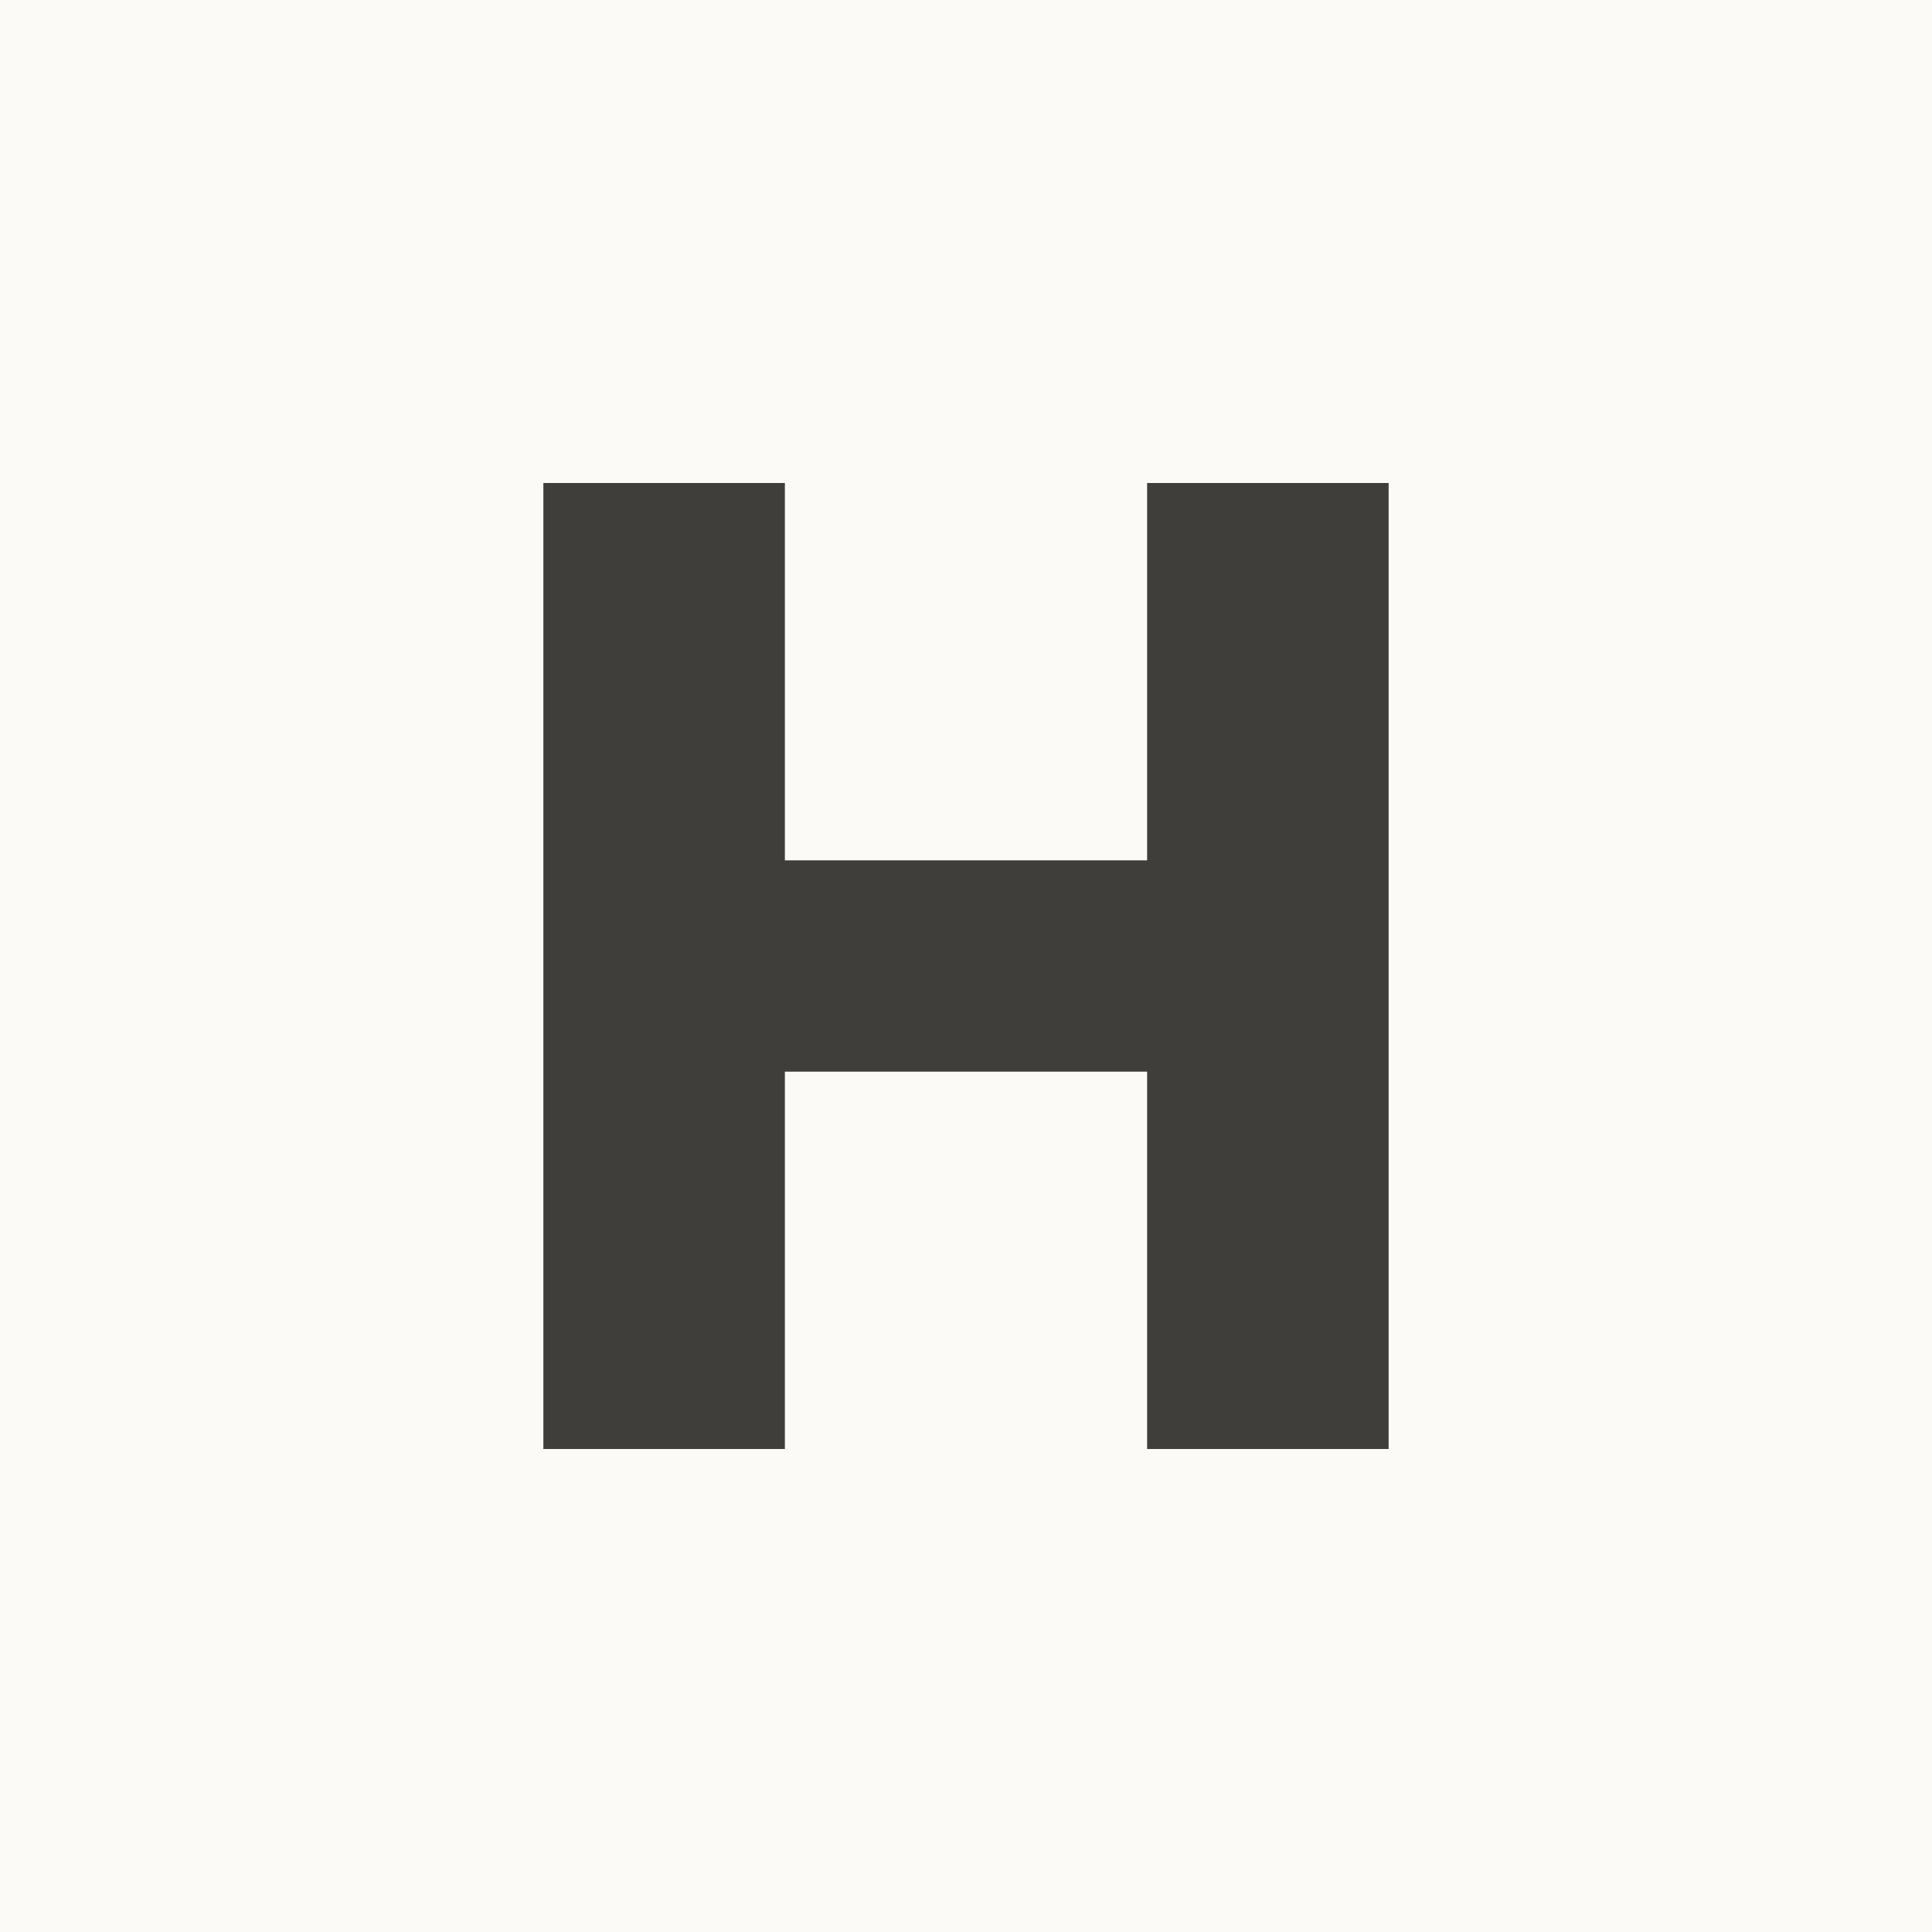
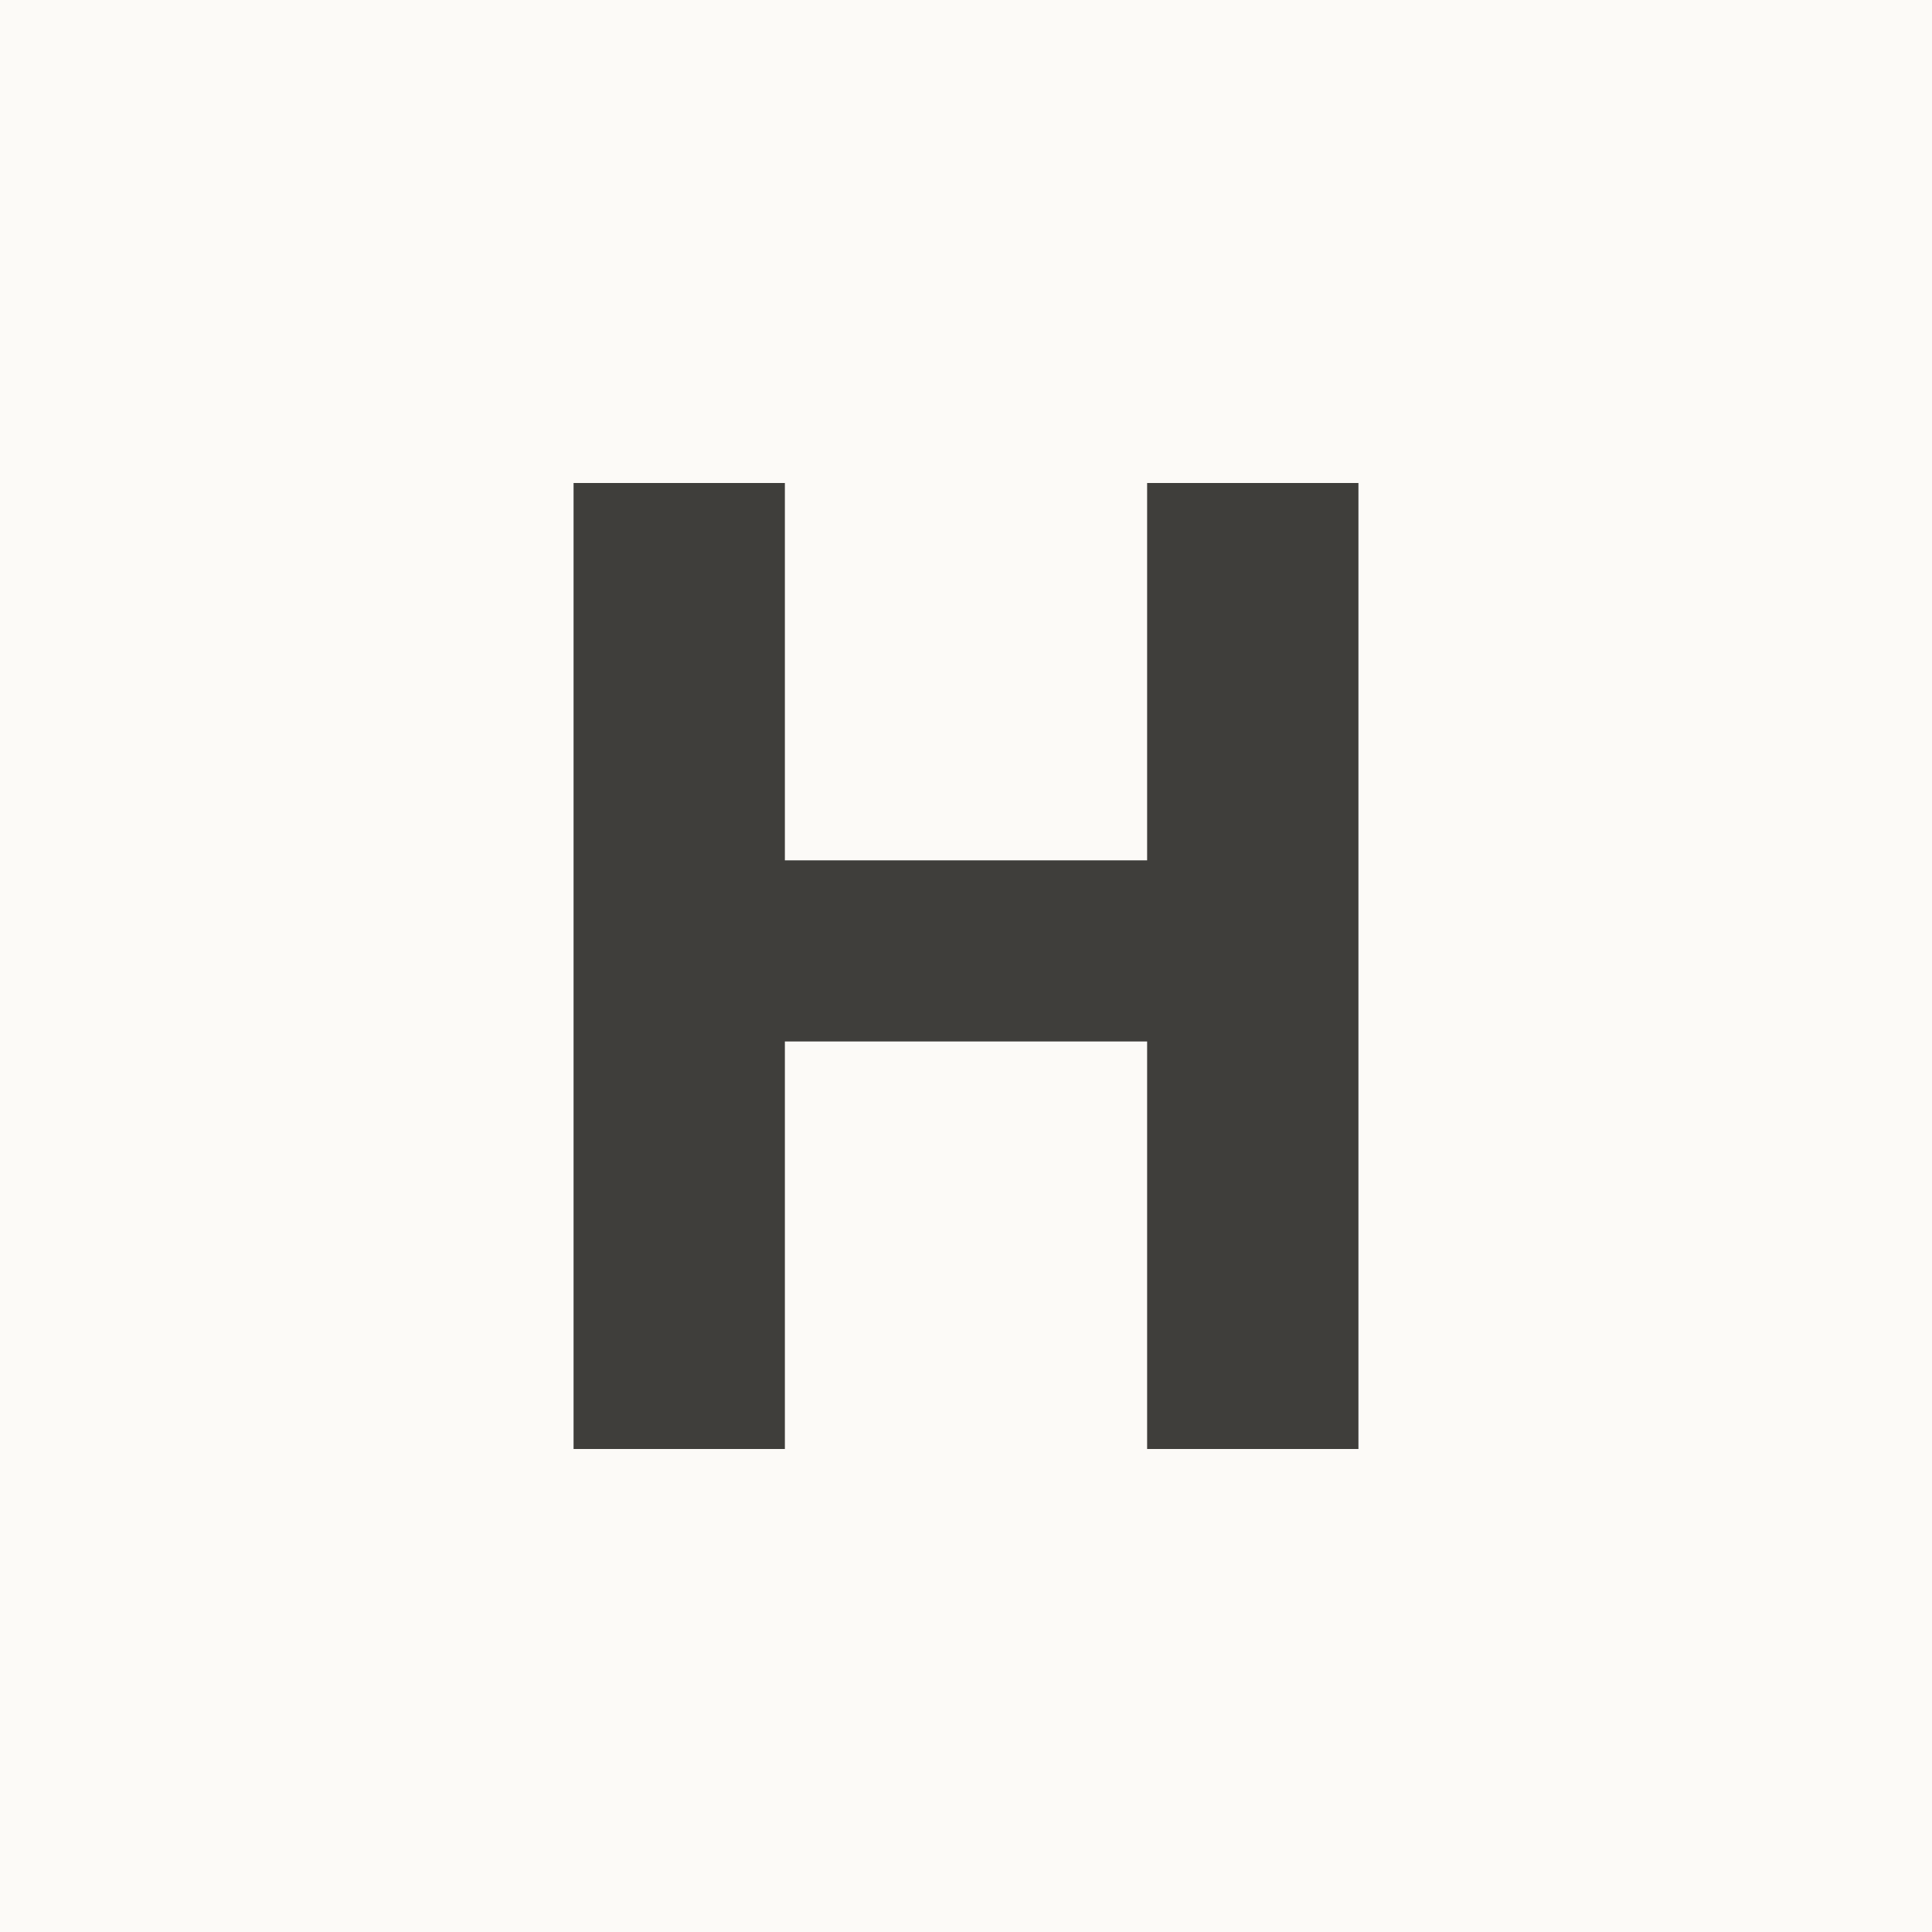
<svg xmlns="http://www.w3.org/2000/svg" width="1024" height="1024" viewBox="0 0 1024 1024">
  <rect width="1056" height="1056" x="-16" y="-16" style="fill:hsl(36, 48%, 98%)" />
-   <path d="m 608,768 128,0 0,-512 -128,0 0,200 -192,0 0,-200 -128,0 0,512 128,0 0,-200 192,0 z" style="fill:hsl(36, 3%, 24%)" />
+   <path d="m 608,768 112,0 0,-512 -112,0 0,200 -192,0 0,-200 -112,0 0,512 112,0 0,-216 192,0 z" style="fill:hsl(36, 3%, 24%)" />
</svg>
